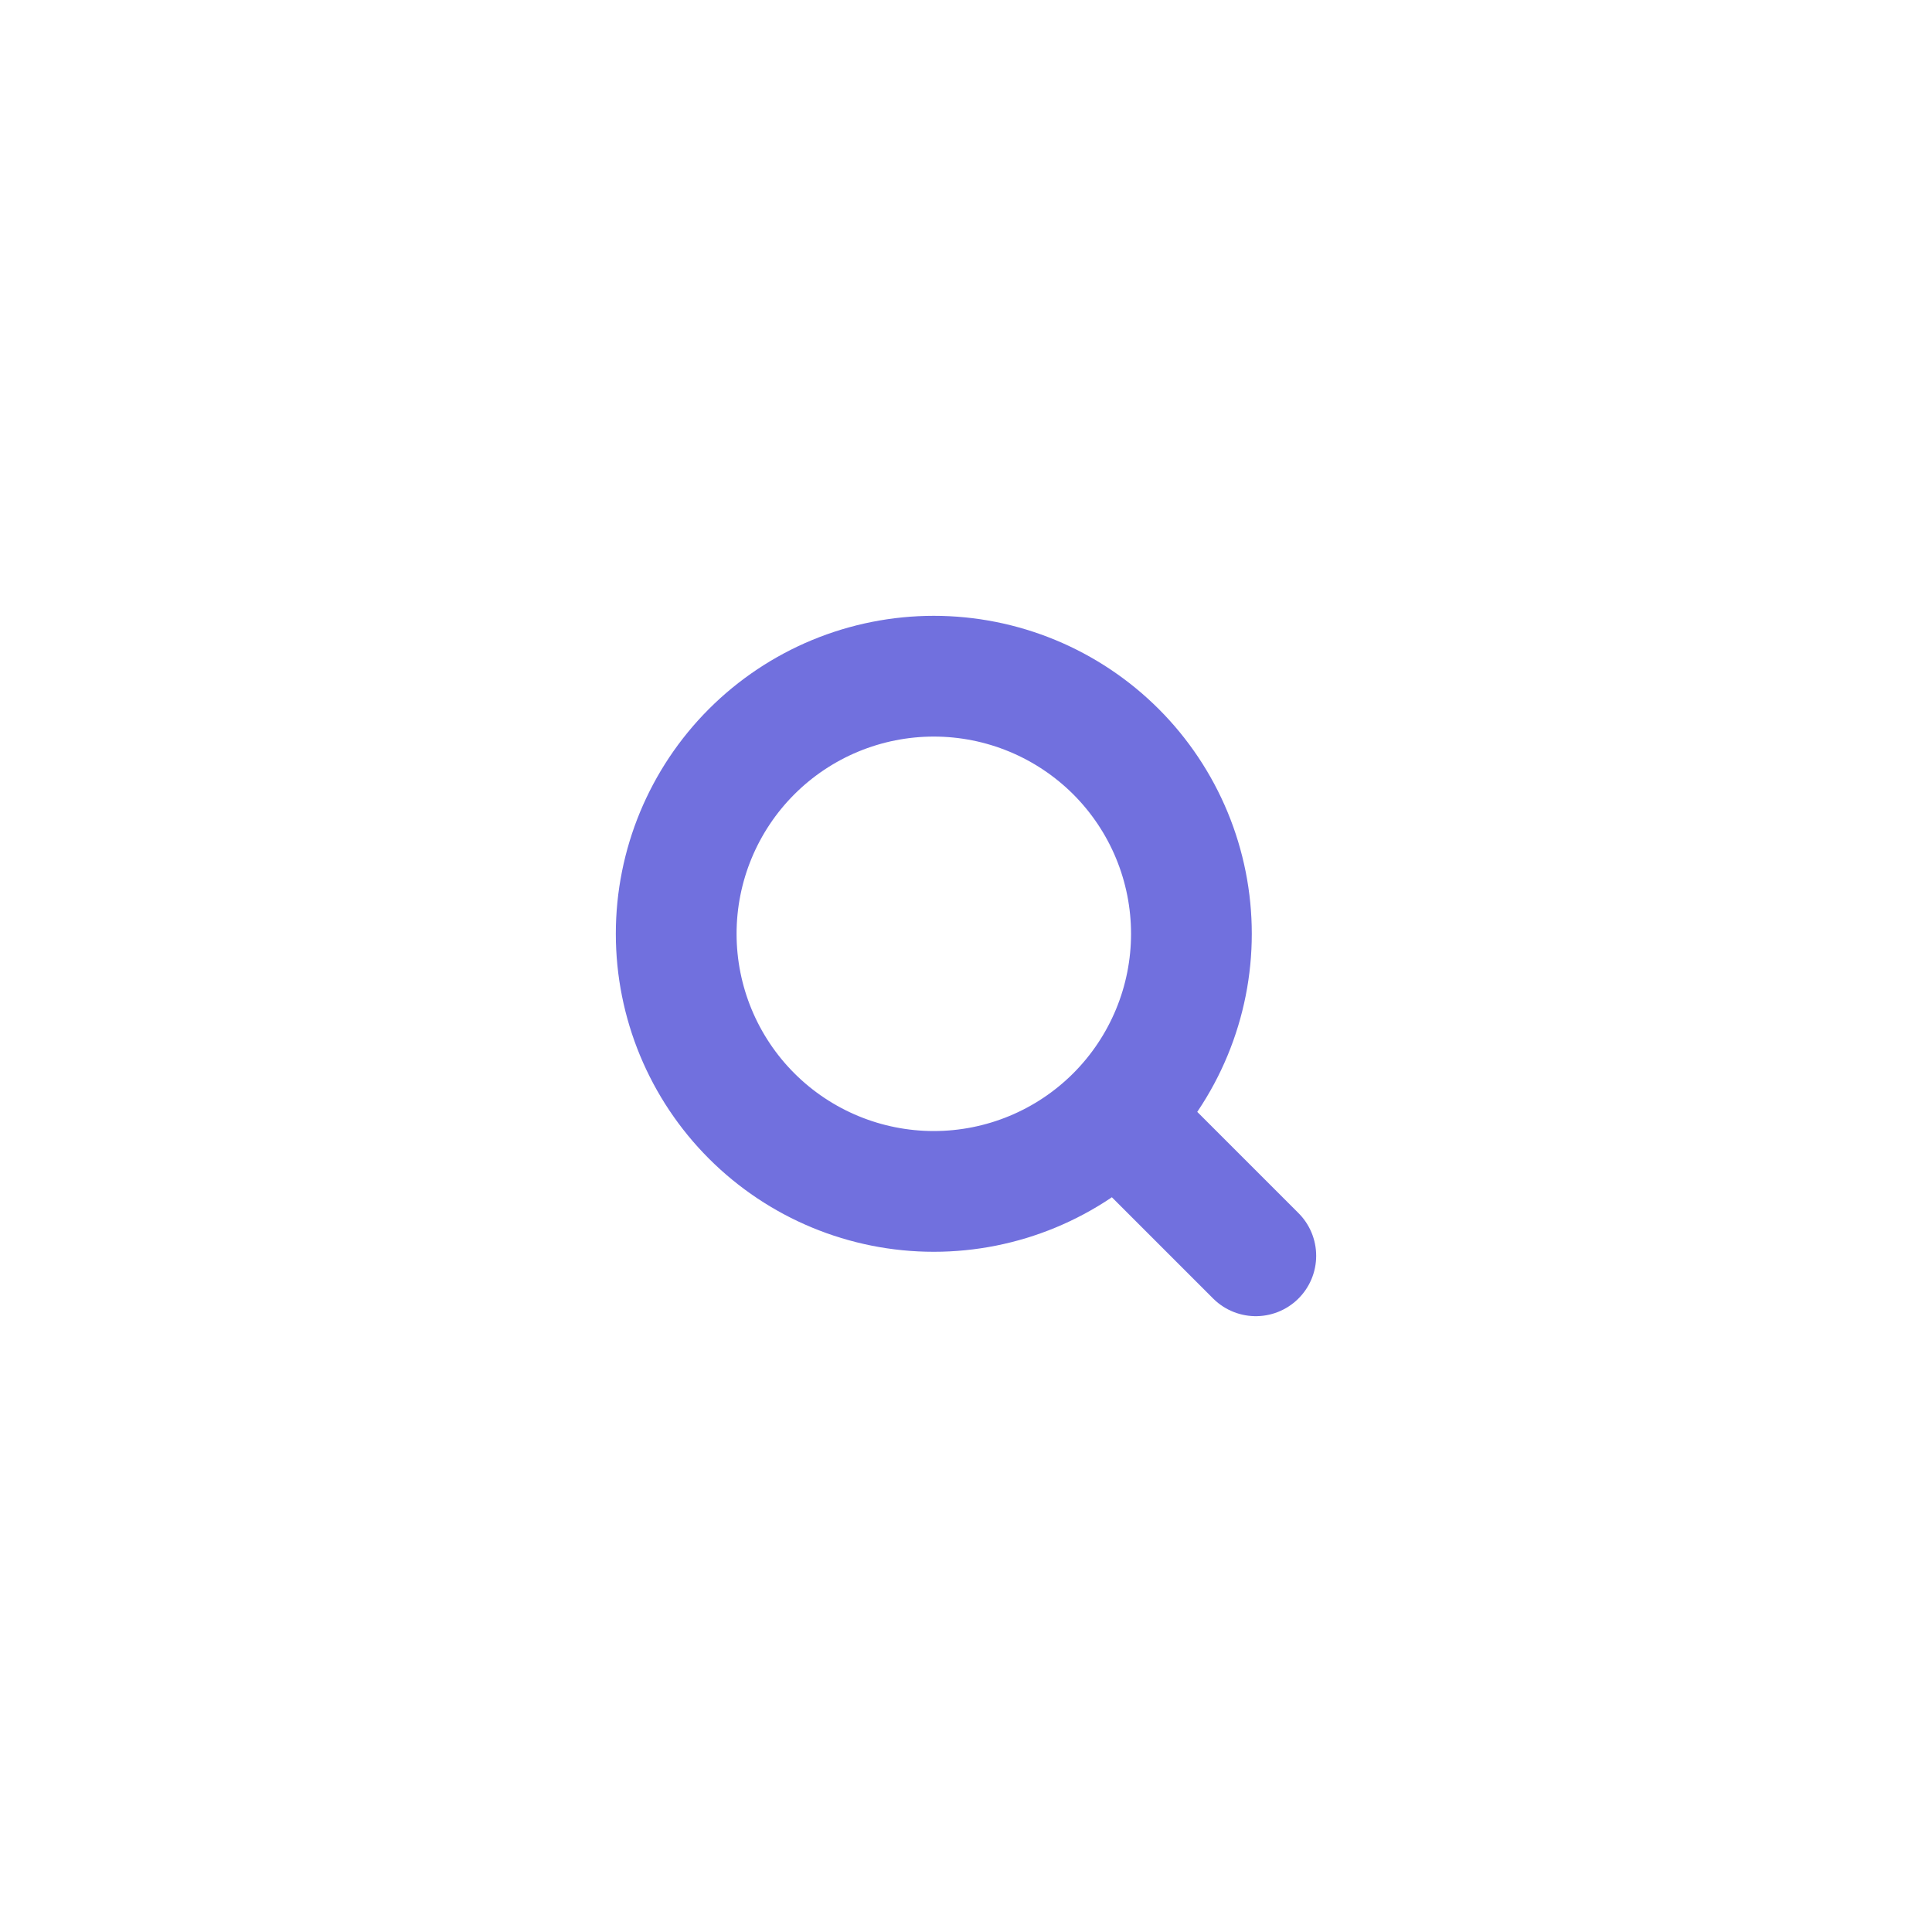
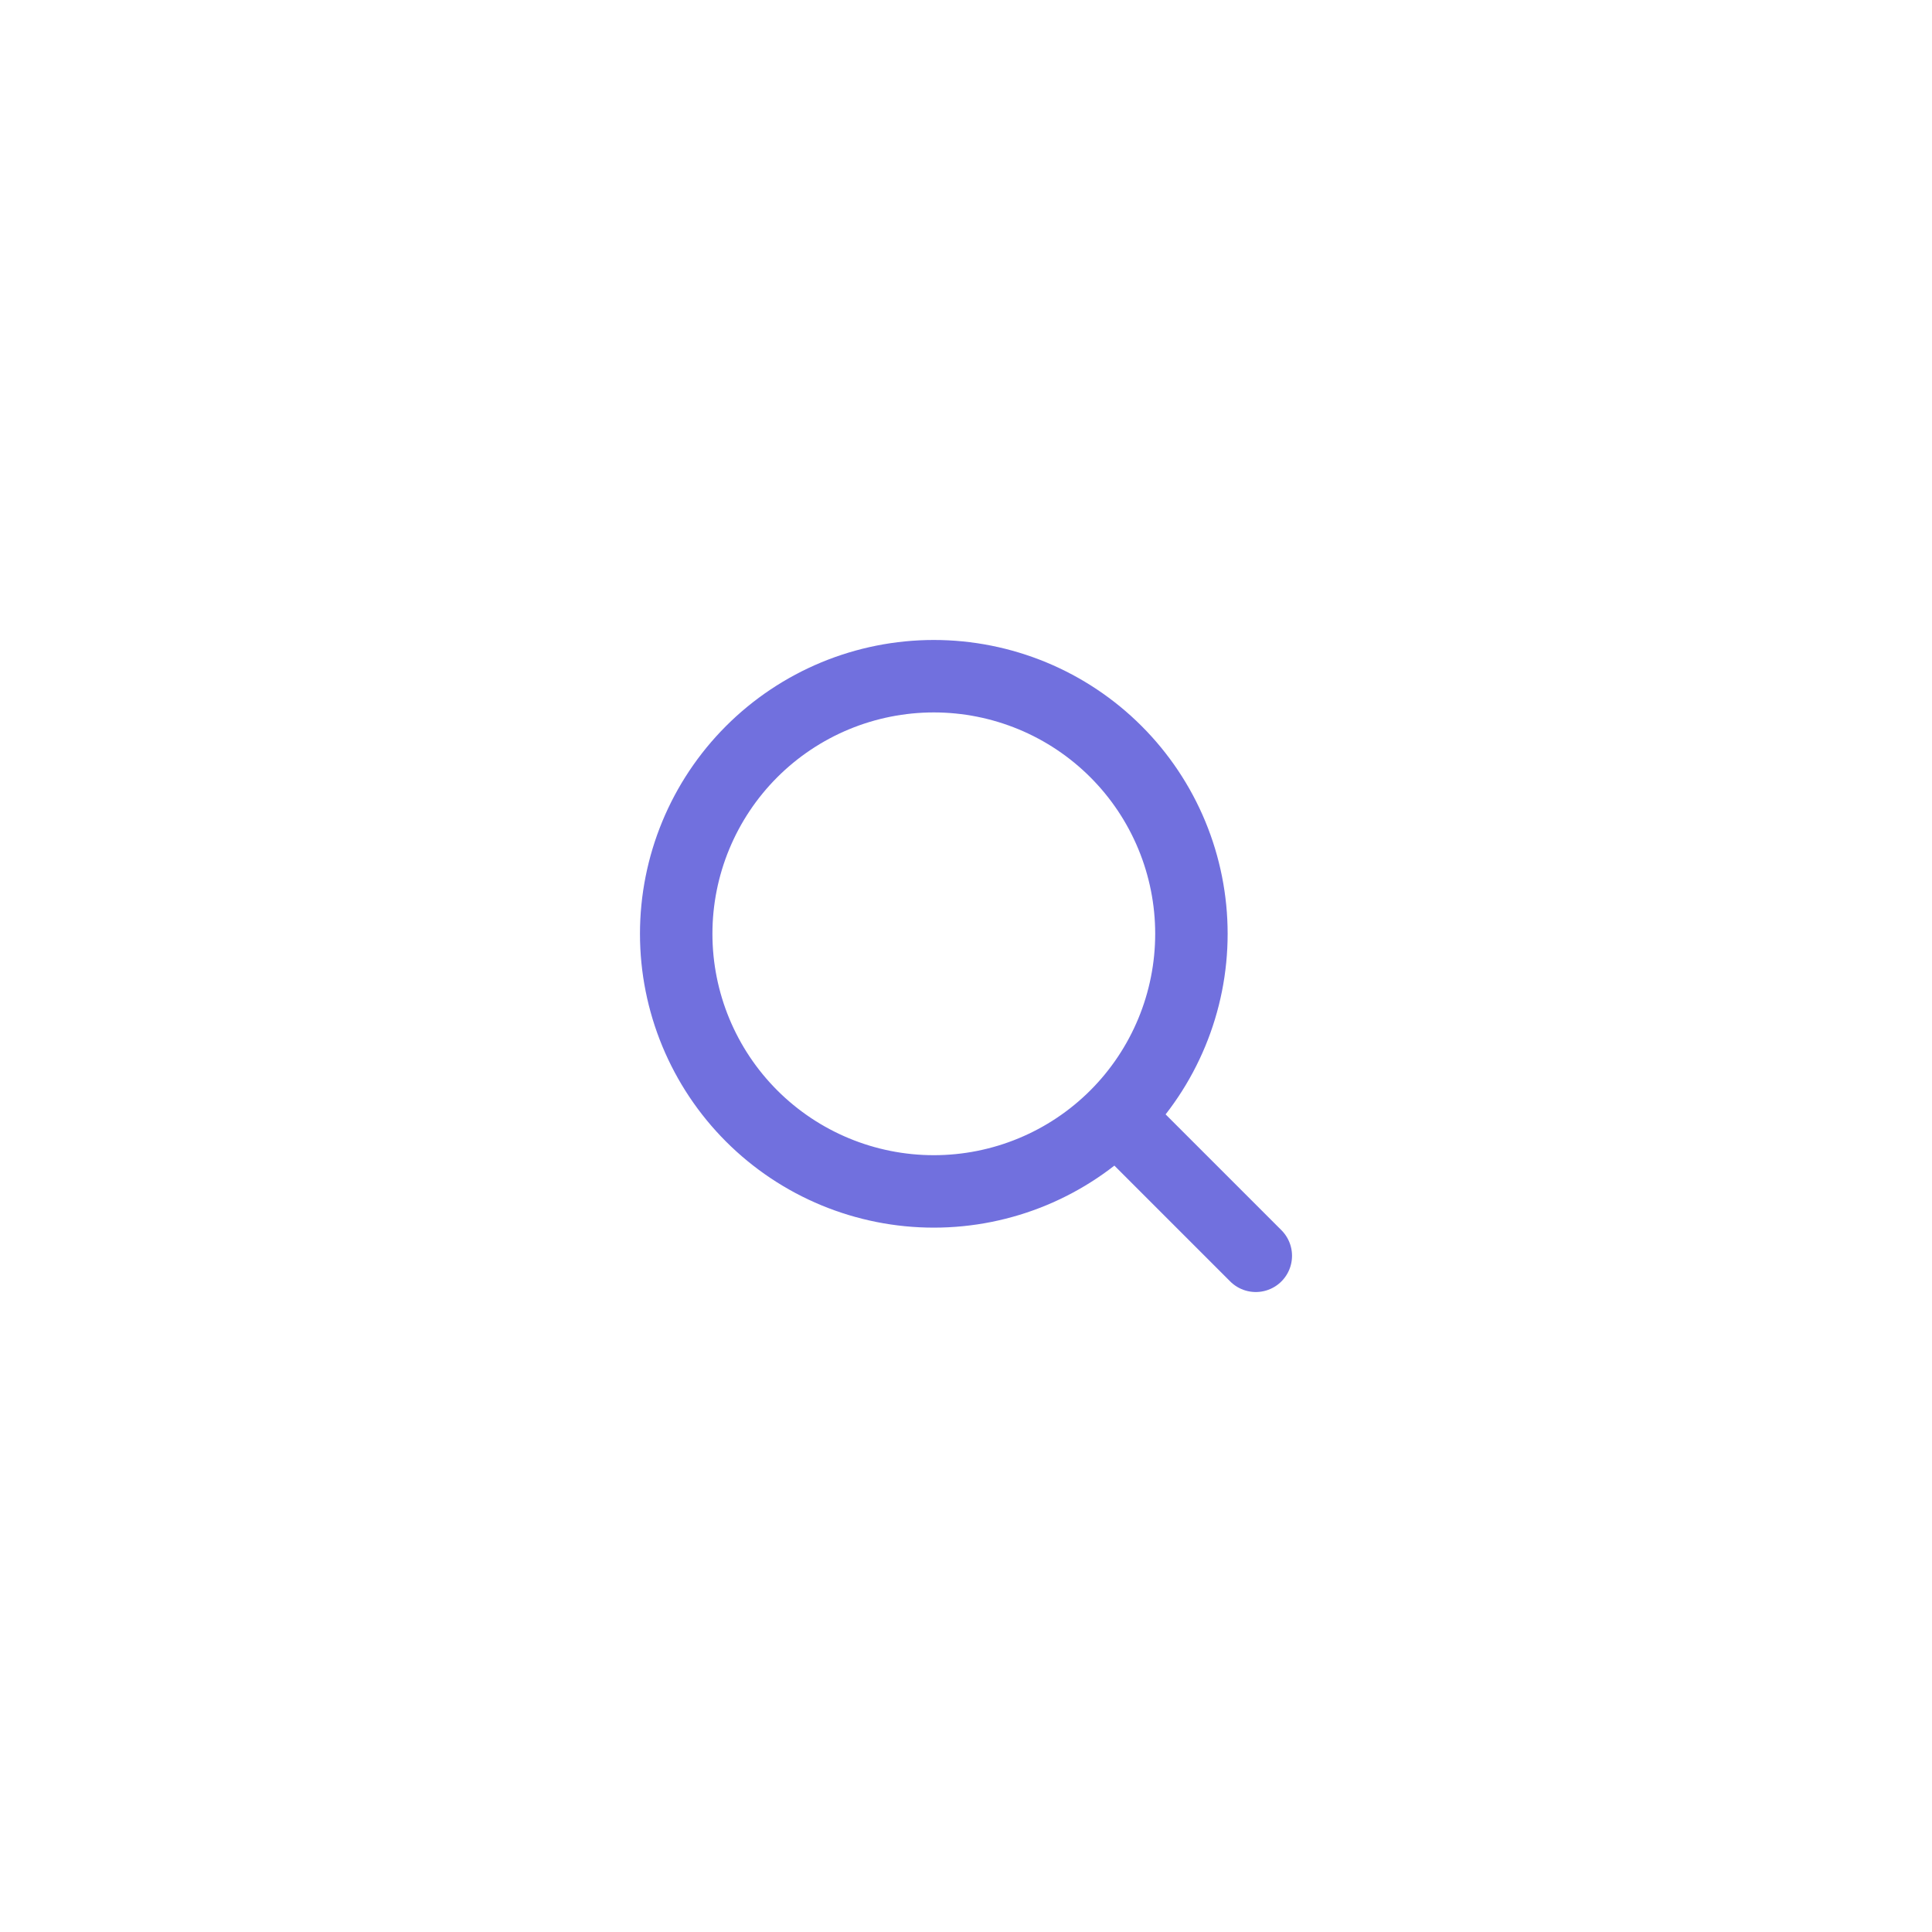
<svg xmlns="http://www.w3.org/2000/svg" width="40" height="40" viewBox="0 0 40 40" fill="none">
-   <path d="M26 26L23.105 23.105M23.105 23.105C23.6 22.61 23.993 22.021 24.261 21.374C24.529 20.727 24.667 20.034 24.667 19.333C24.667 18.633 24.529 17.939 24.261 17.292C23.993 16.645 23.6 16.057 23.105 15.562C22.609 15.067 22.021 14.674 21.374 14.406C20.727 14.138 20.034 14 19.333 14C18.633 14 17.939 14.138 17.292 14.406C16.645 14.674 16.057 15.067 15.562 15.562C14.562 16.562 14 17.919 14 19.333C14 20.748 14.562 22.105 15.562 23.105C16.562 24.105 17.919 24.667 19.333 24.667C20.748 24.667 22.105 24.105 23.105 23.105Z" stroke="#7170DE" stroke-width="2.5" stroke-linecap="round" stroke-linejoin="round" />
+   <path d="M26 26L23.105 23.105M23.105 23.105C23.6 22.61 23.993 22.021 24.261 21.374C24.529 20.727 24.667 20.034 24.667 19.333C24.667 18.633 24.529 17.939 24.261 17.292C23.993 16.645 23.6 16.057 23.105 15.562C22.61 15.067 22.022 14.674 21.375 14.406C20.727 14.138 20.034 14 19.334 14C18.633 14 17.939 14.138 17.292 14.406C16.645 14.674 16.057 15.067 15.562 15.562C14.562 16.562 14 17.919 14 19.333C14 20.748 14.562 22.105 15.562 23.105C16.562 24.105 17.919 24.667 19.334 24.667C20.748 24.667 22.105 24.105 23.105 23.105Z" stroke="#7170DE" stroke-width="1.5" stroke-linecap="round" stroke-linejoin="round" />
</svg>
